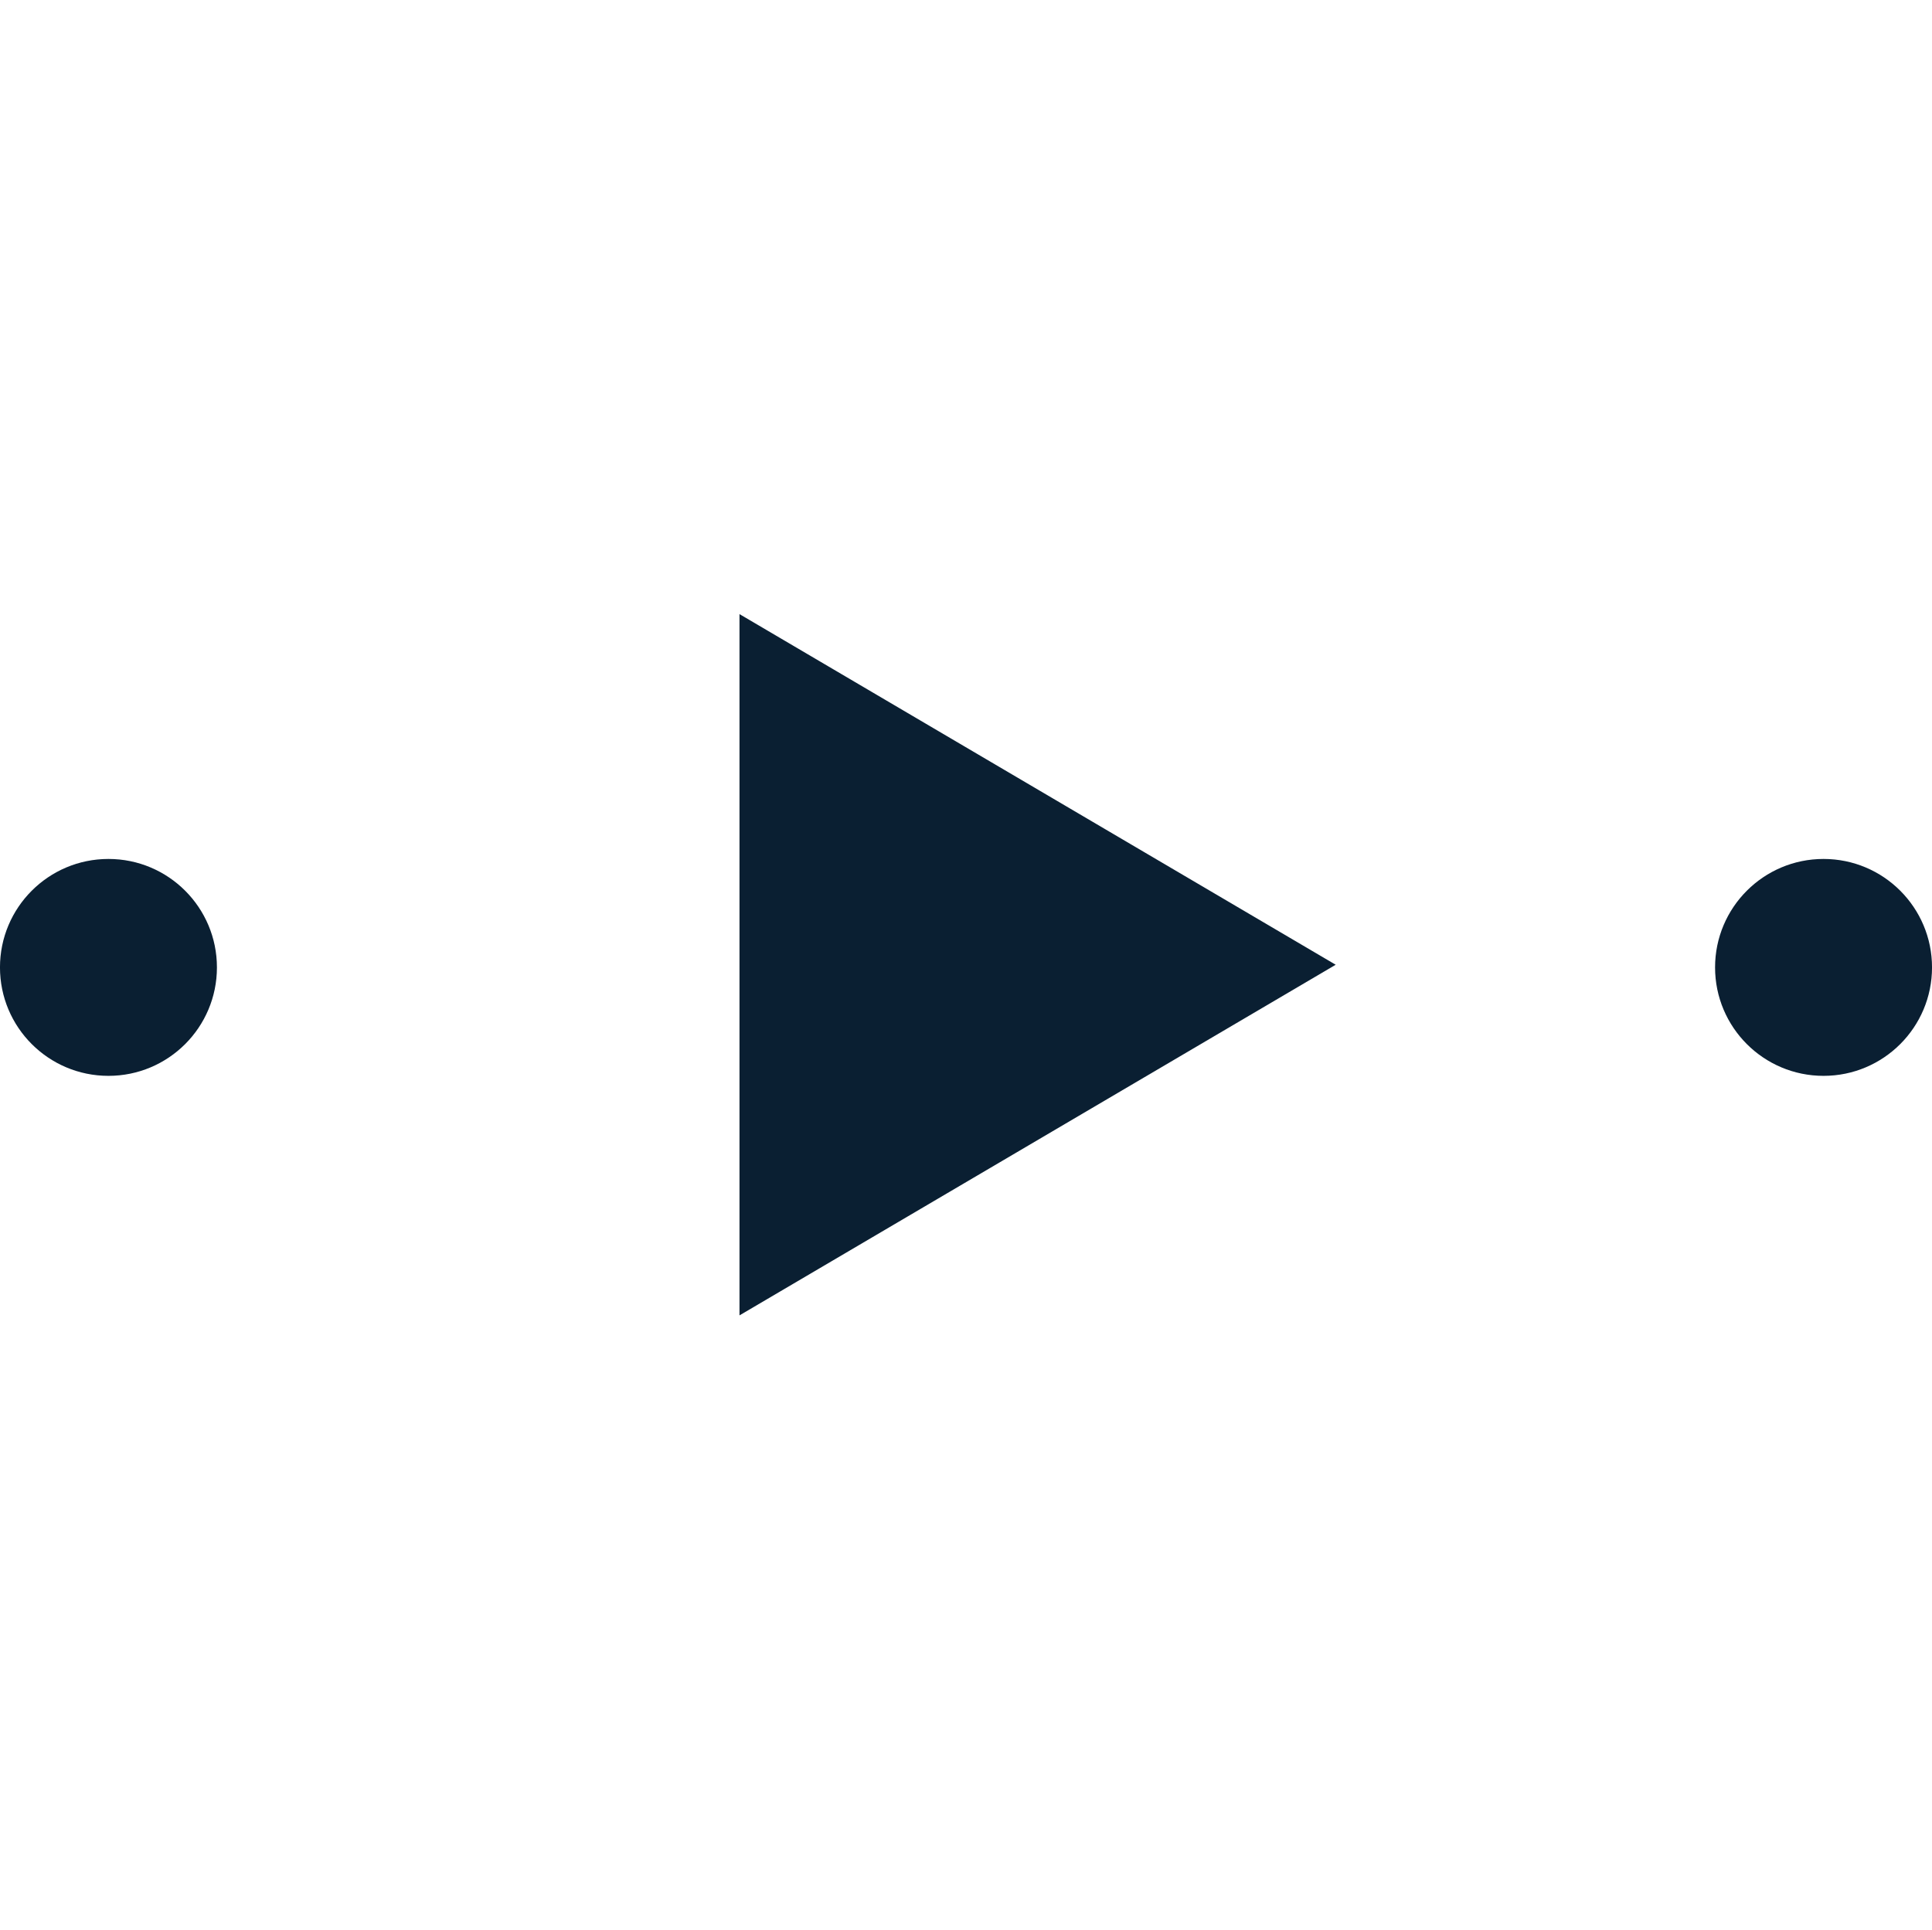
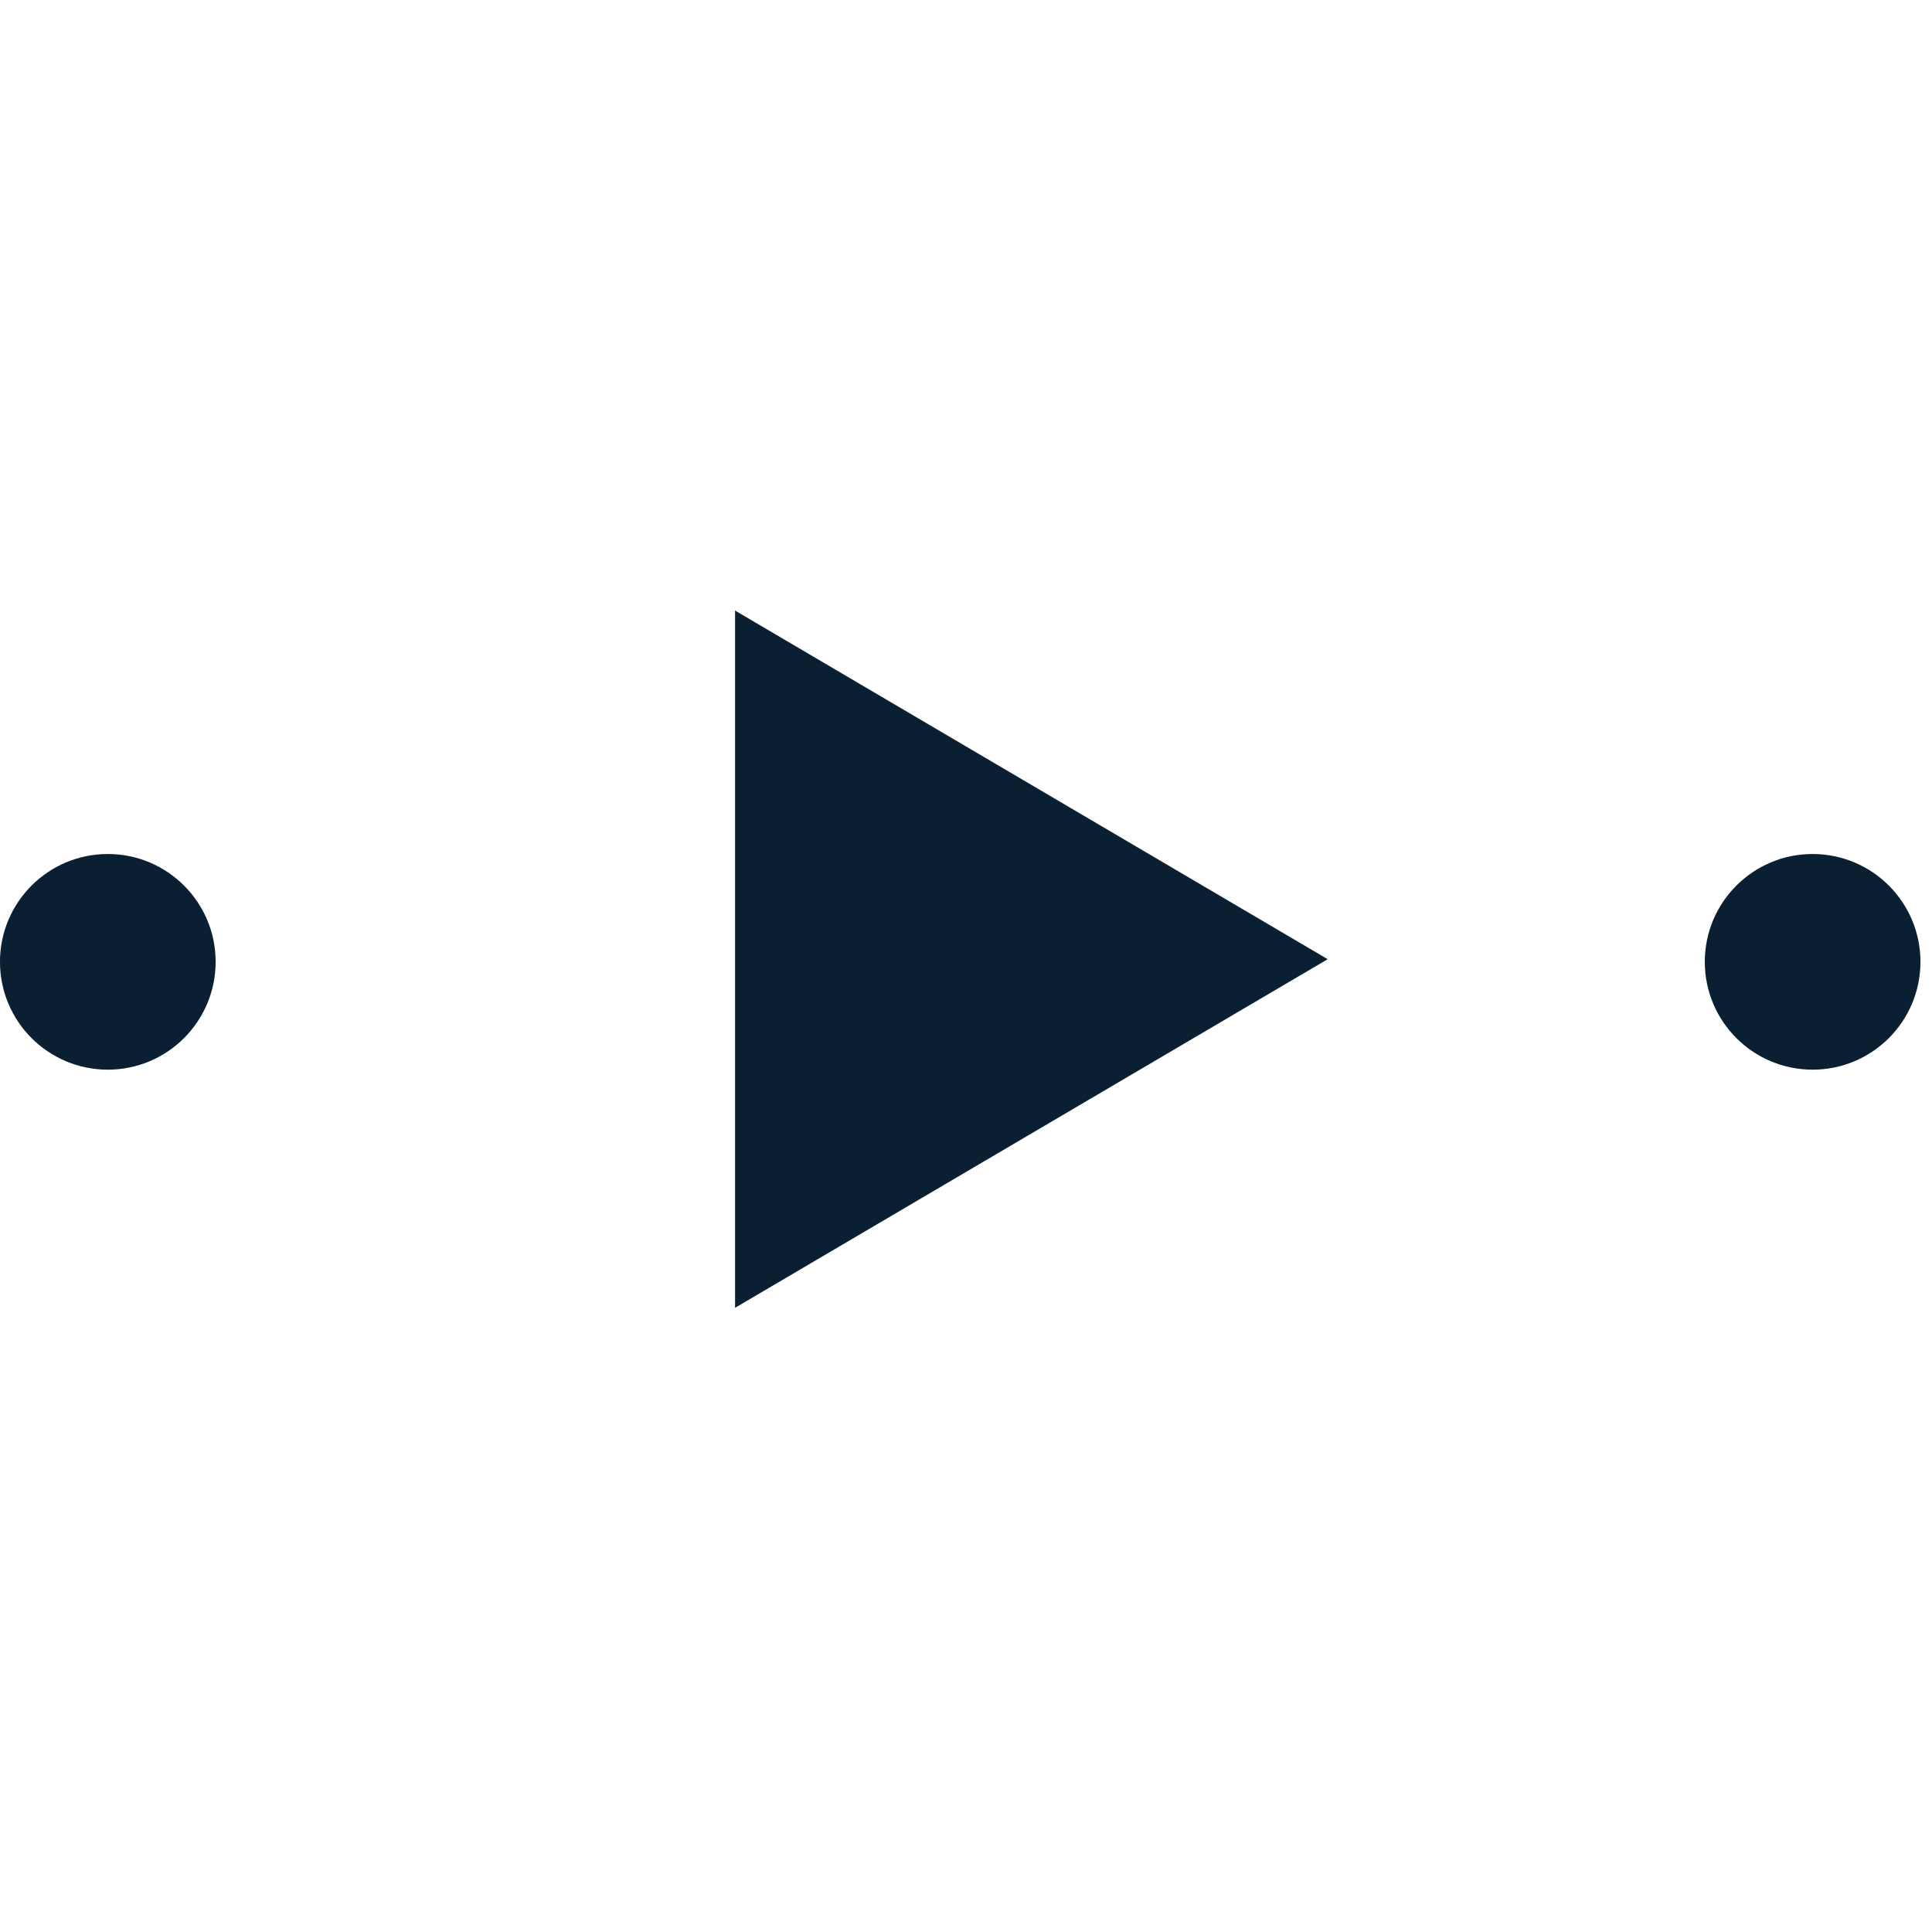
- <svg xmlns="http://www.w3.org/2000/svg" width="89.461" height="89.367" viewBox="0 0 89.461 89.367">
+ <svg xmlns="http://www.w3.org/2000/svg" width="90" height="90" viewBox="0 0 90 90">
  <circle fill="#0A1F32" cx="5.022" cy="44.806" r="5.023" />
  <circle fill="#0A1F32" cx="84.439" cy="44.806" r="5.023" />
  <path fill="#0A1F32" d="M34.242 28.443v32.48l27.607-16.24" />
</svg>
